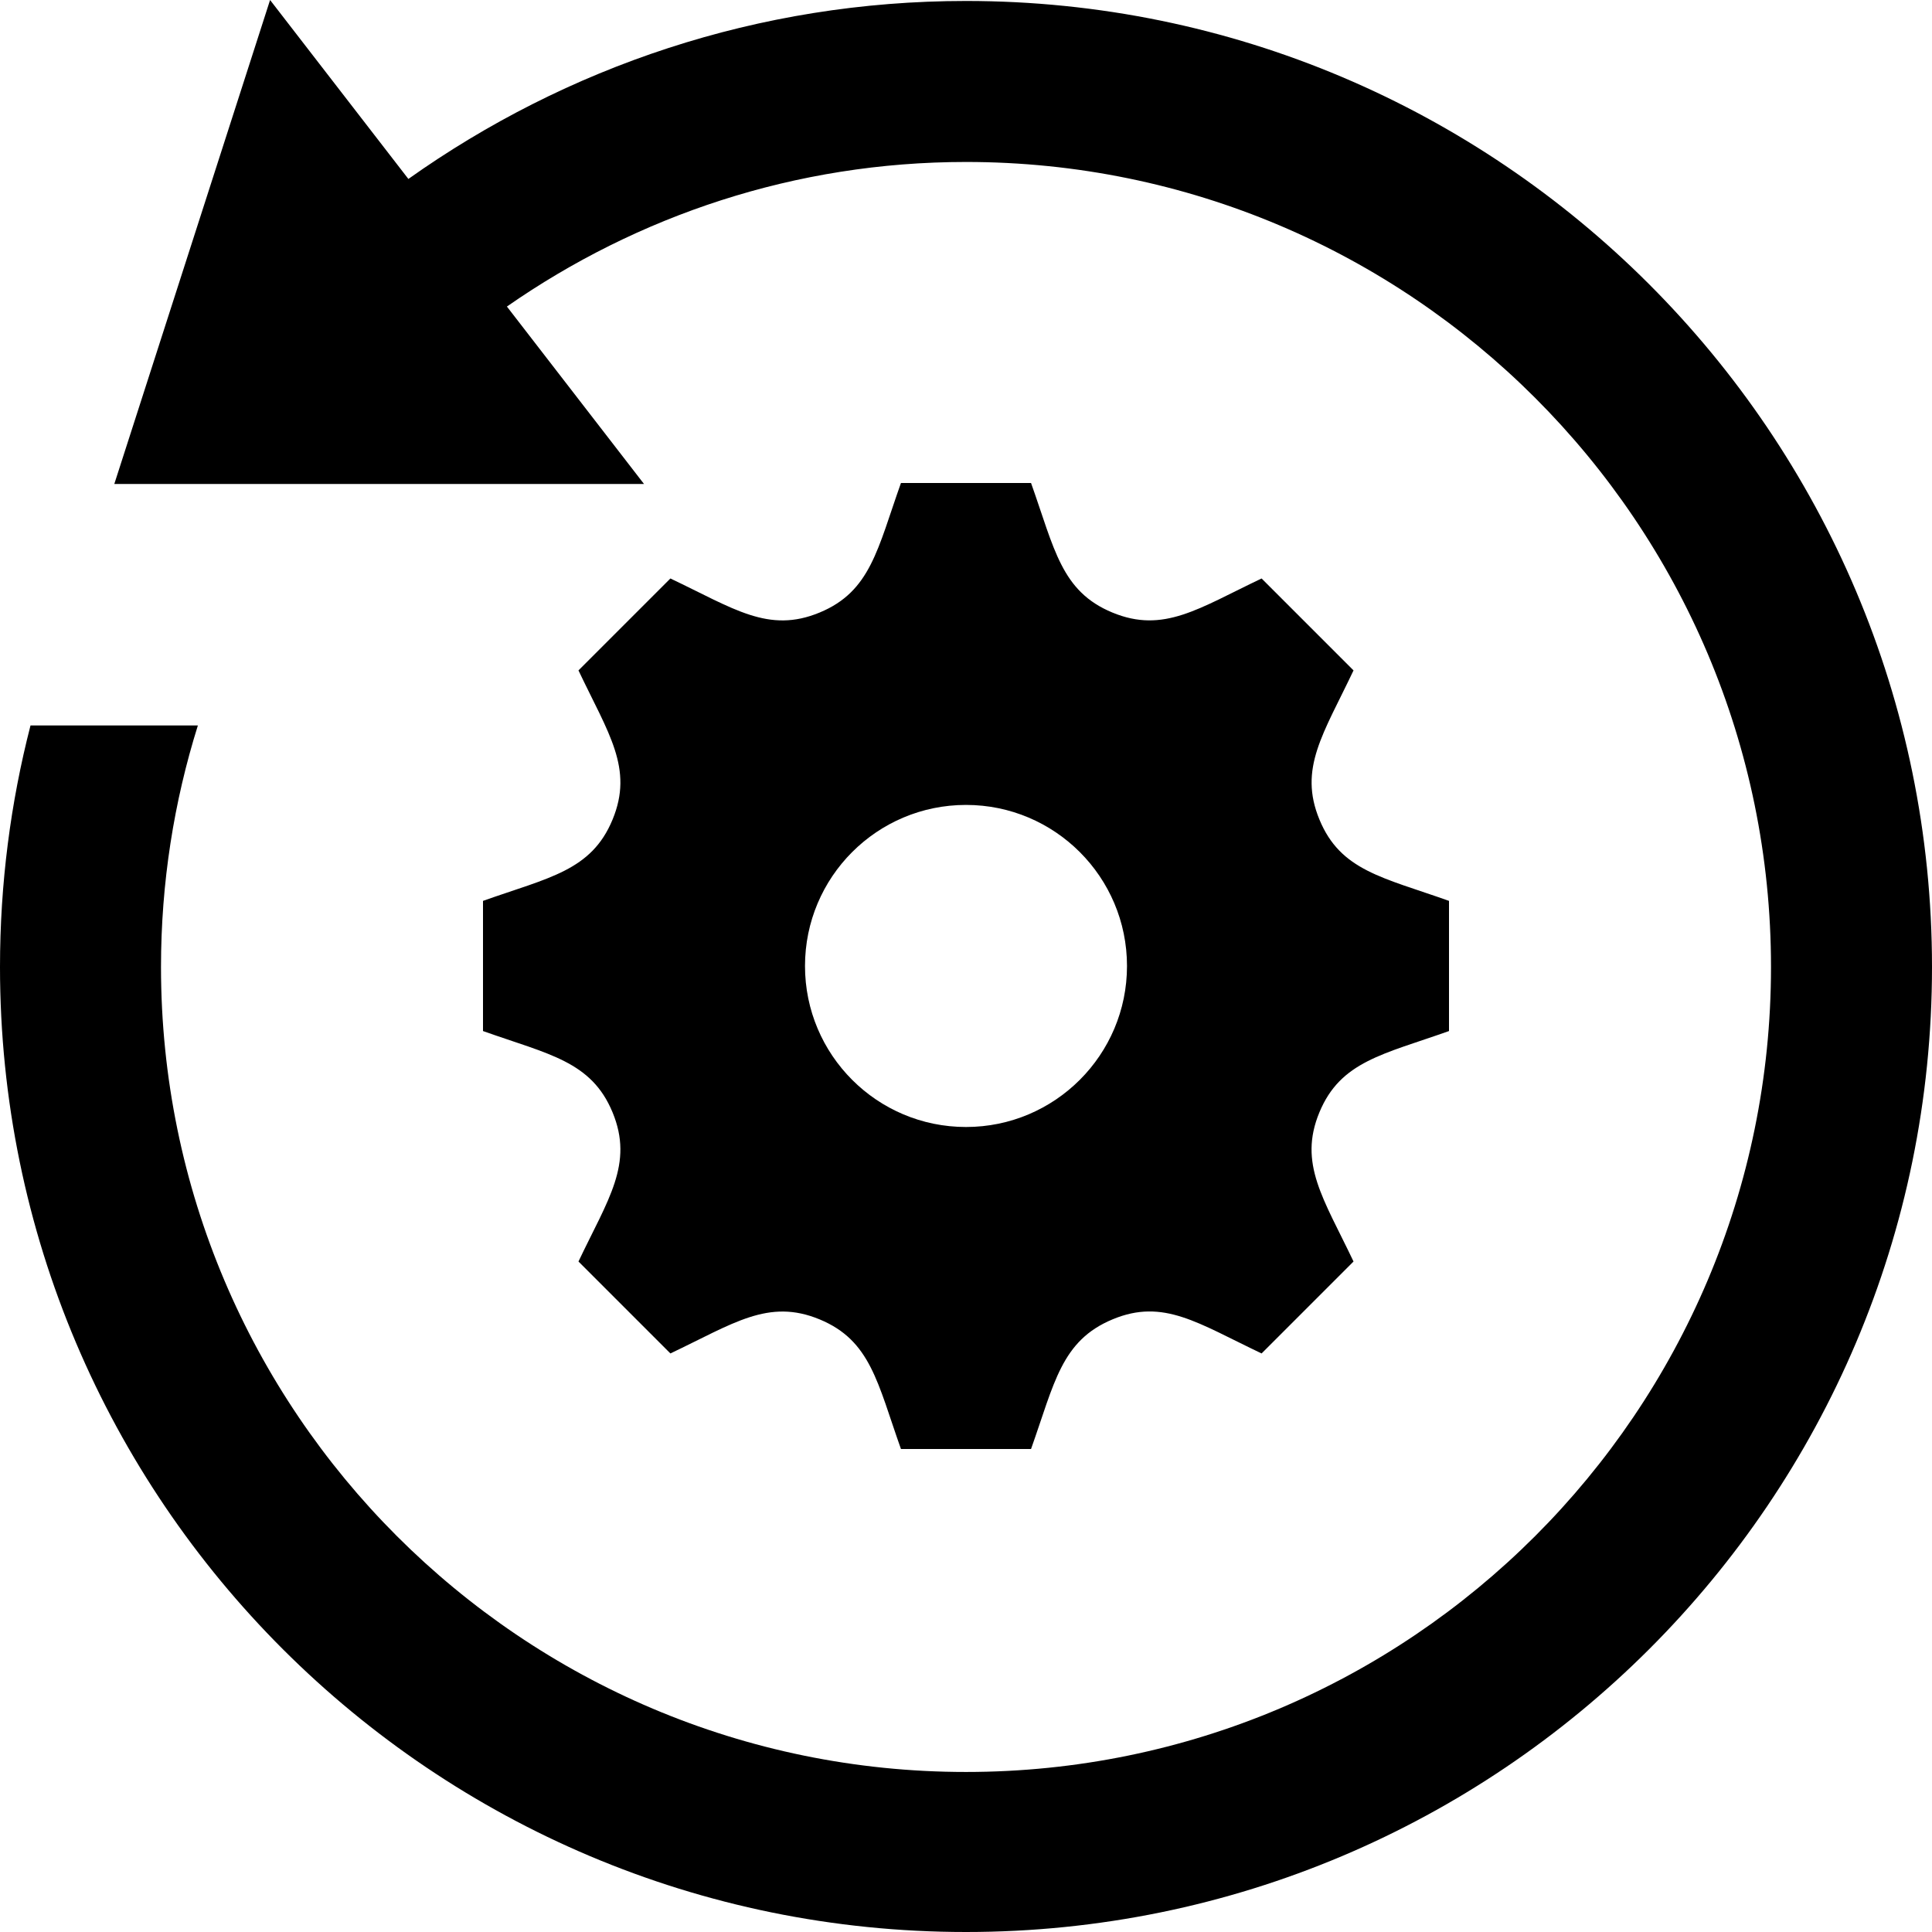
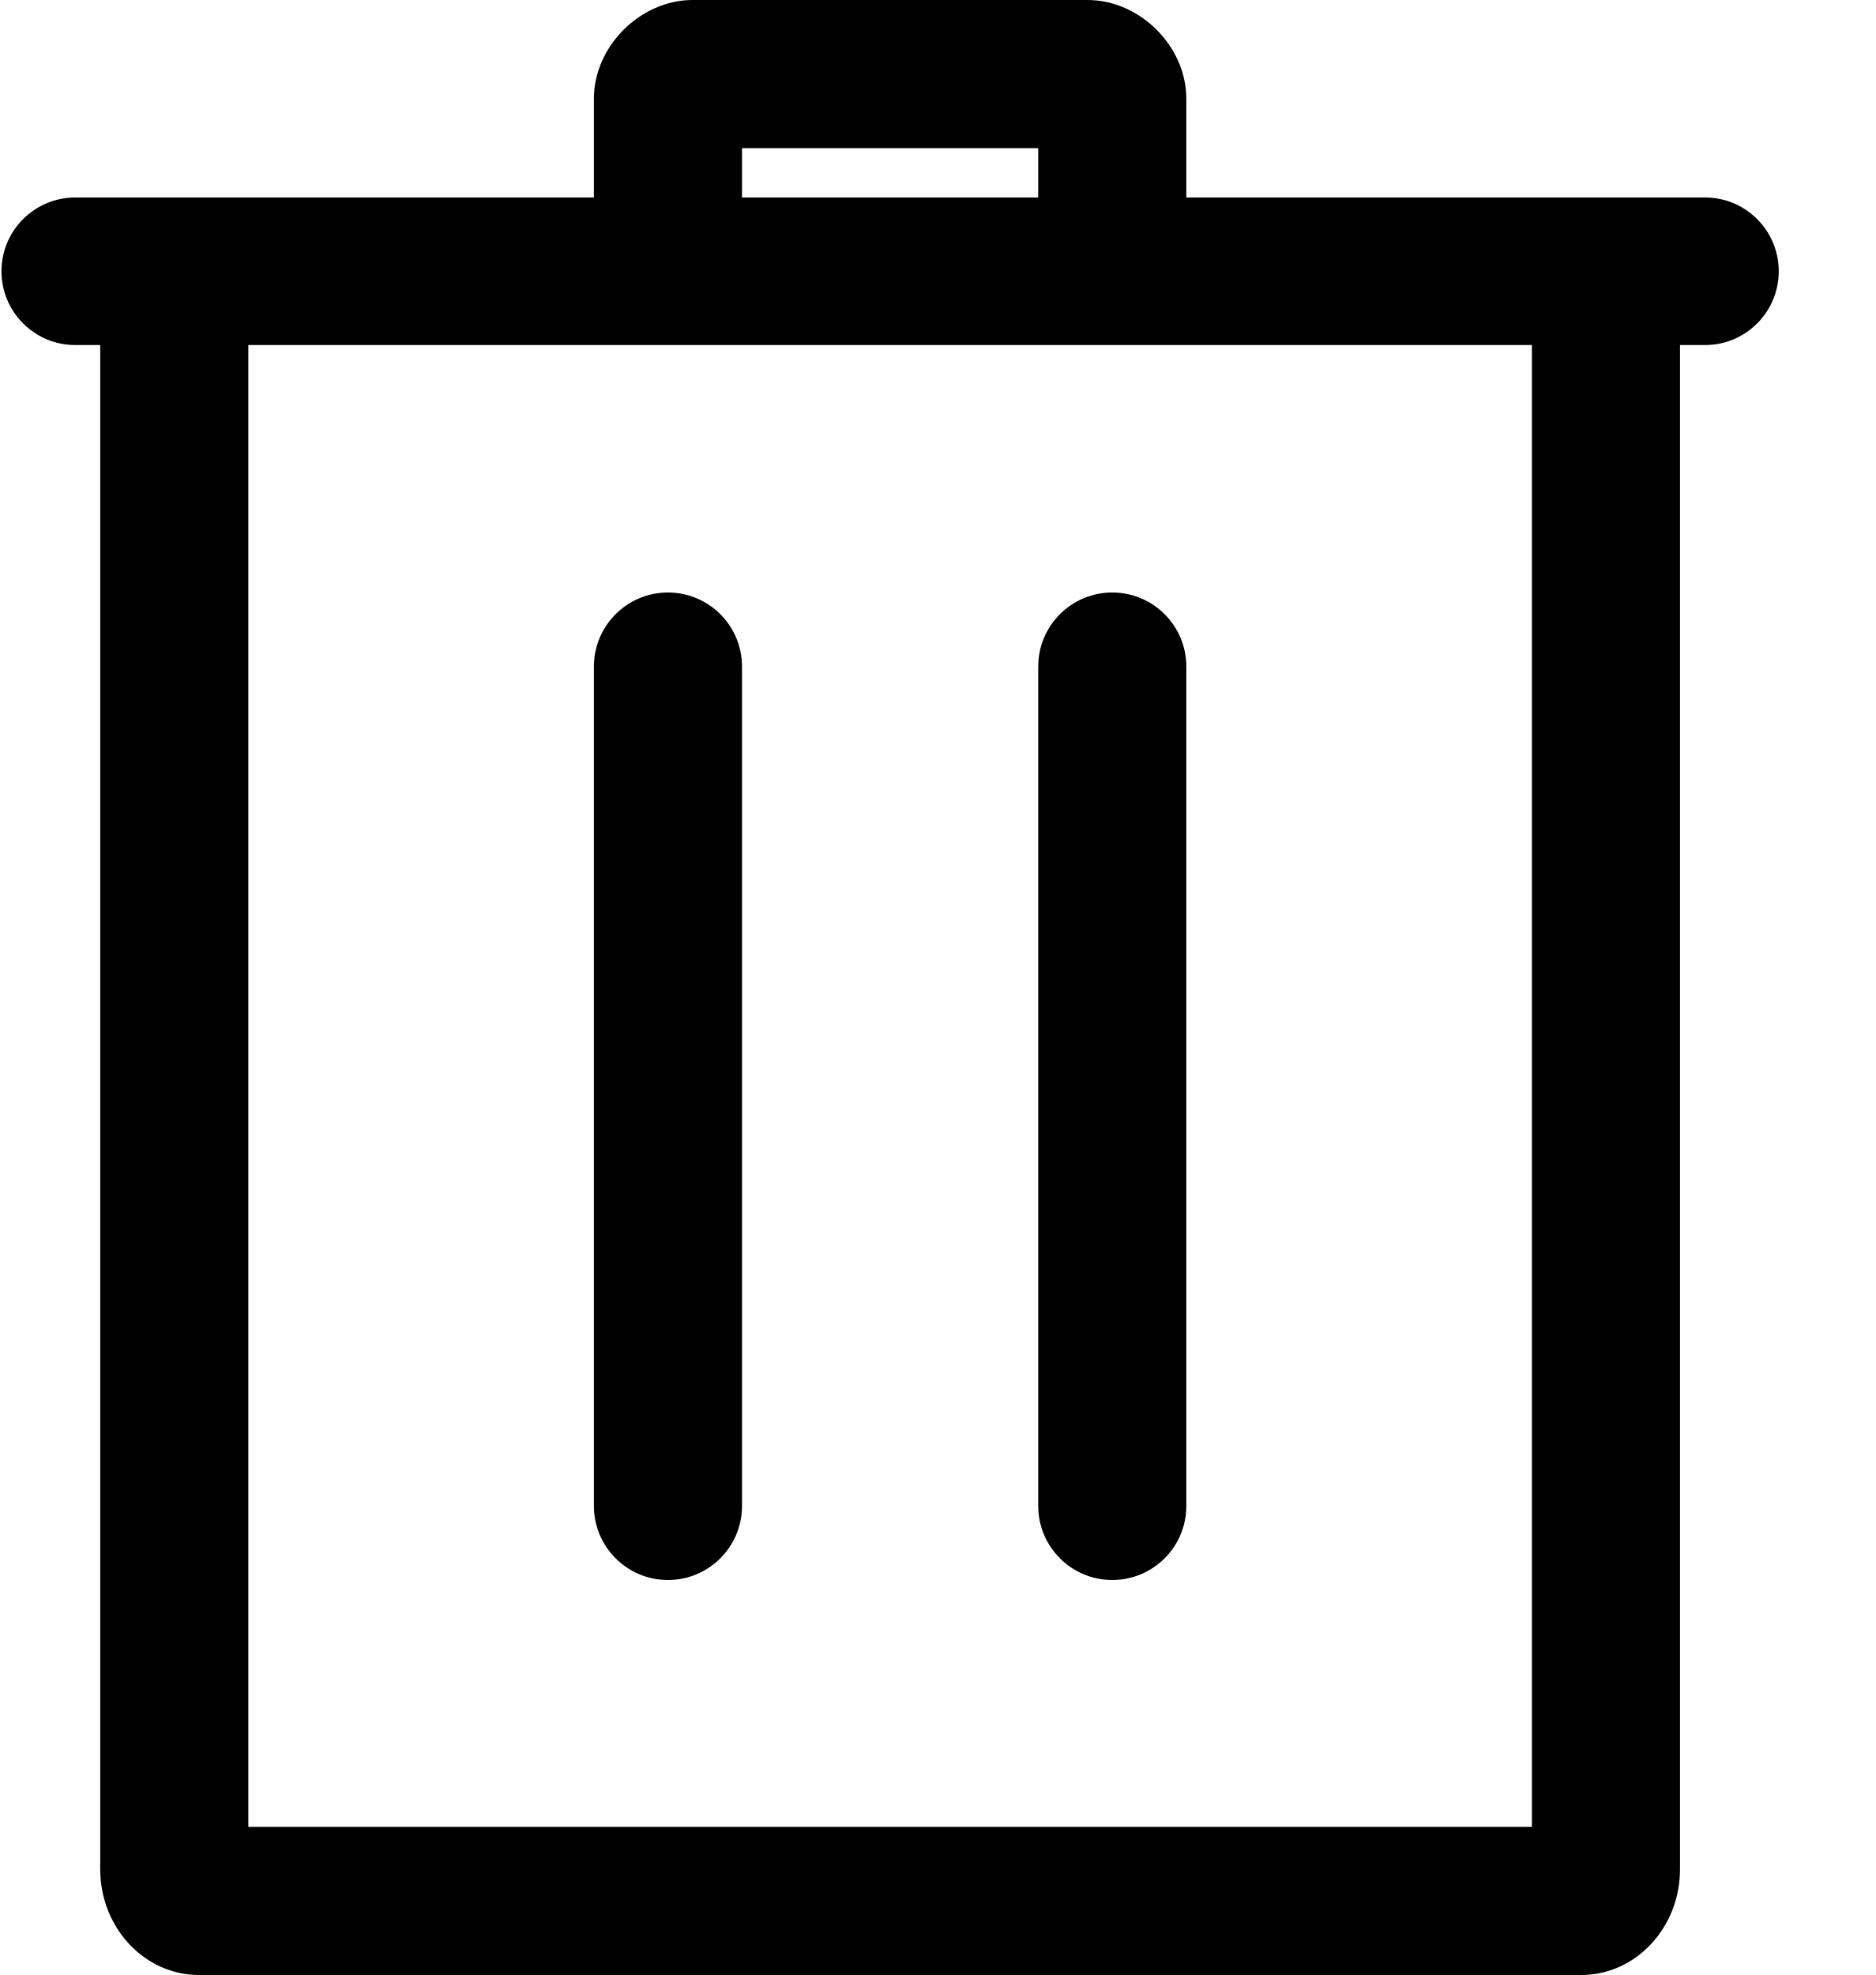
- <svg xmlns="http://www.w3.org/2000/svg" width="24" height="24" fill-rule="evenodd" clip-rule="evenodd">
-   <path d="M2.458 9.012c-.297.947-.458 1.955-.458 3 0 5.52 4.481 10 10 10 5.52 0 10-4.48 10-10 0-5.519-4.48-10-10-10-2.121 0-4.083.668-5.703 1.796l1.703 2.204h-6.58l1.935-6.012 1.718 2.223c1.958-1.389 4.346-2.211 6.927-2.211 6.623 0 12 5.377 12 12s-5.377 11.988-12 11.988-12-5.365-12-11.988c0-1.036.132-2.041.379-3h2.079zm10.35-3.012c.292.821.375 1.346 1.01 1.609.637.264 1.073-.052 1.854-.423l1.142 1.142c-.373.787-.687 1.218-.423 1.854.262.634.784.716 1.609 1.009v1.617c-.816.29-1.347.375-1.61 1.01-.264.636.052 1.071.424 1.853l-1.142 1.142c-.79-.375-1.219-.687-1.85-.424-.639.265-.723.793-1.014 1.611h-1.616c-.292-.821-.375-1.347-1.01-1.61-.637-.264-1.072.052-1.854.423l-1.142-1.142c.366-.771.689-1.212.423-1.854-.263-.635-.793-.719-1.609-1.009v-1.617c.817-.29 1.346-.373 1.609-1.009.264-.637-.051-1.07-.423-1.854l1.142-1.142c.788.374 1.218.687 1.854.423.635-.263.719-.792 1.01-1.609h1.616zm-.808 8c-1.105 0-2-.896-2-2 0-1.105.895-2.001 2-2.001 1.104 0 2 .896 2 2.001 0 1.104-.896 2-2 2z" />
+ <svg xmlns="http://www.w3.org/2000/svg" width="19" height="20" viewBox="0 0 19 20" fill="none">
+   <path d="M1.015 3.494H0.762C0.349 3.494 0.015 3.159 0.015 2.747C0.015 2.335 0.349 2 0.762 2H6.015V1C6.015 0.465 6.489 0 7.015 0H11.015C11.541 0 12.015 0.465 12.015 1V2H17.269C17.681 2 18.015 2.335 18.015 2.747C18.015 3.159 17.681 3.494 17.269 3.494H17.015V18.929C17.015 19.52 16.567 20 16.015 20C13.142 20 4.888 20 2.015 20C1.463 20 1.015 19.52 1.015 18.929V3.494ZM15.515 3.494H2.515V18.5H15.515V3.494ZM11.265 6C10.851 6 10.515 6.336 10.515 6.75V15.25C10.515 15.664 10.851 16 11.265 16C11.679 16 12.015 15.664 12.015 15.25V6.75C12.015 6.336 11.679 6 11.265 6ZM6.765 6C6.351 6 6.015 6.336 6.015 6.75V15.25C6.015 15.664 6.351 16 6.765 16C7.179 16 7.515 15.664 7.515 15.25V6.75C7.515 6.336 7.179 6 6.765 6ZM10.515 2V1.5H7.515V2H10.515Z" fill="black" />
</svg>
